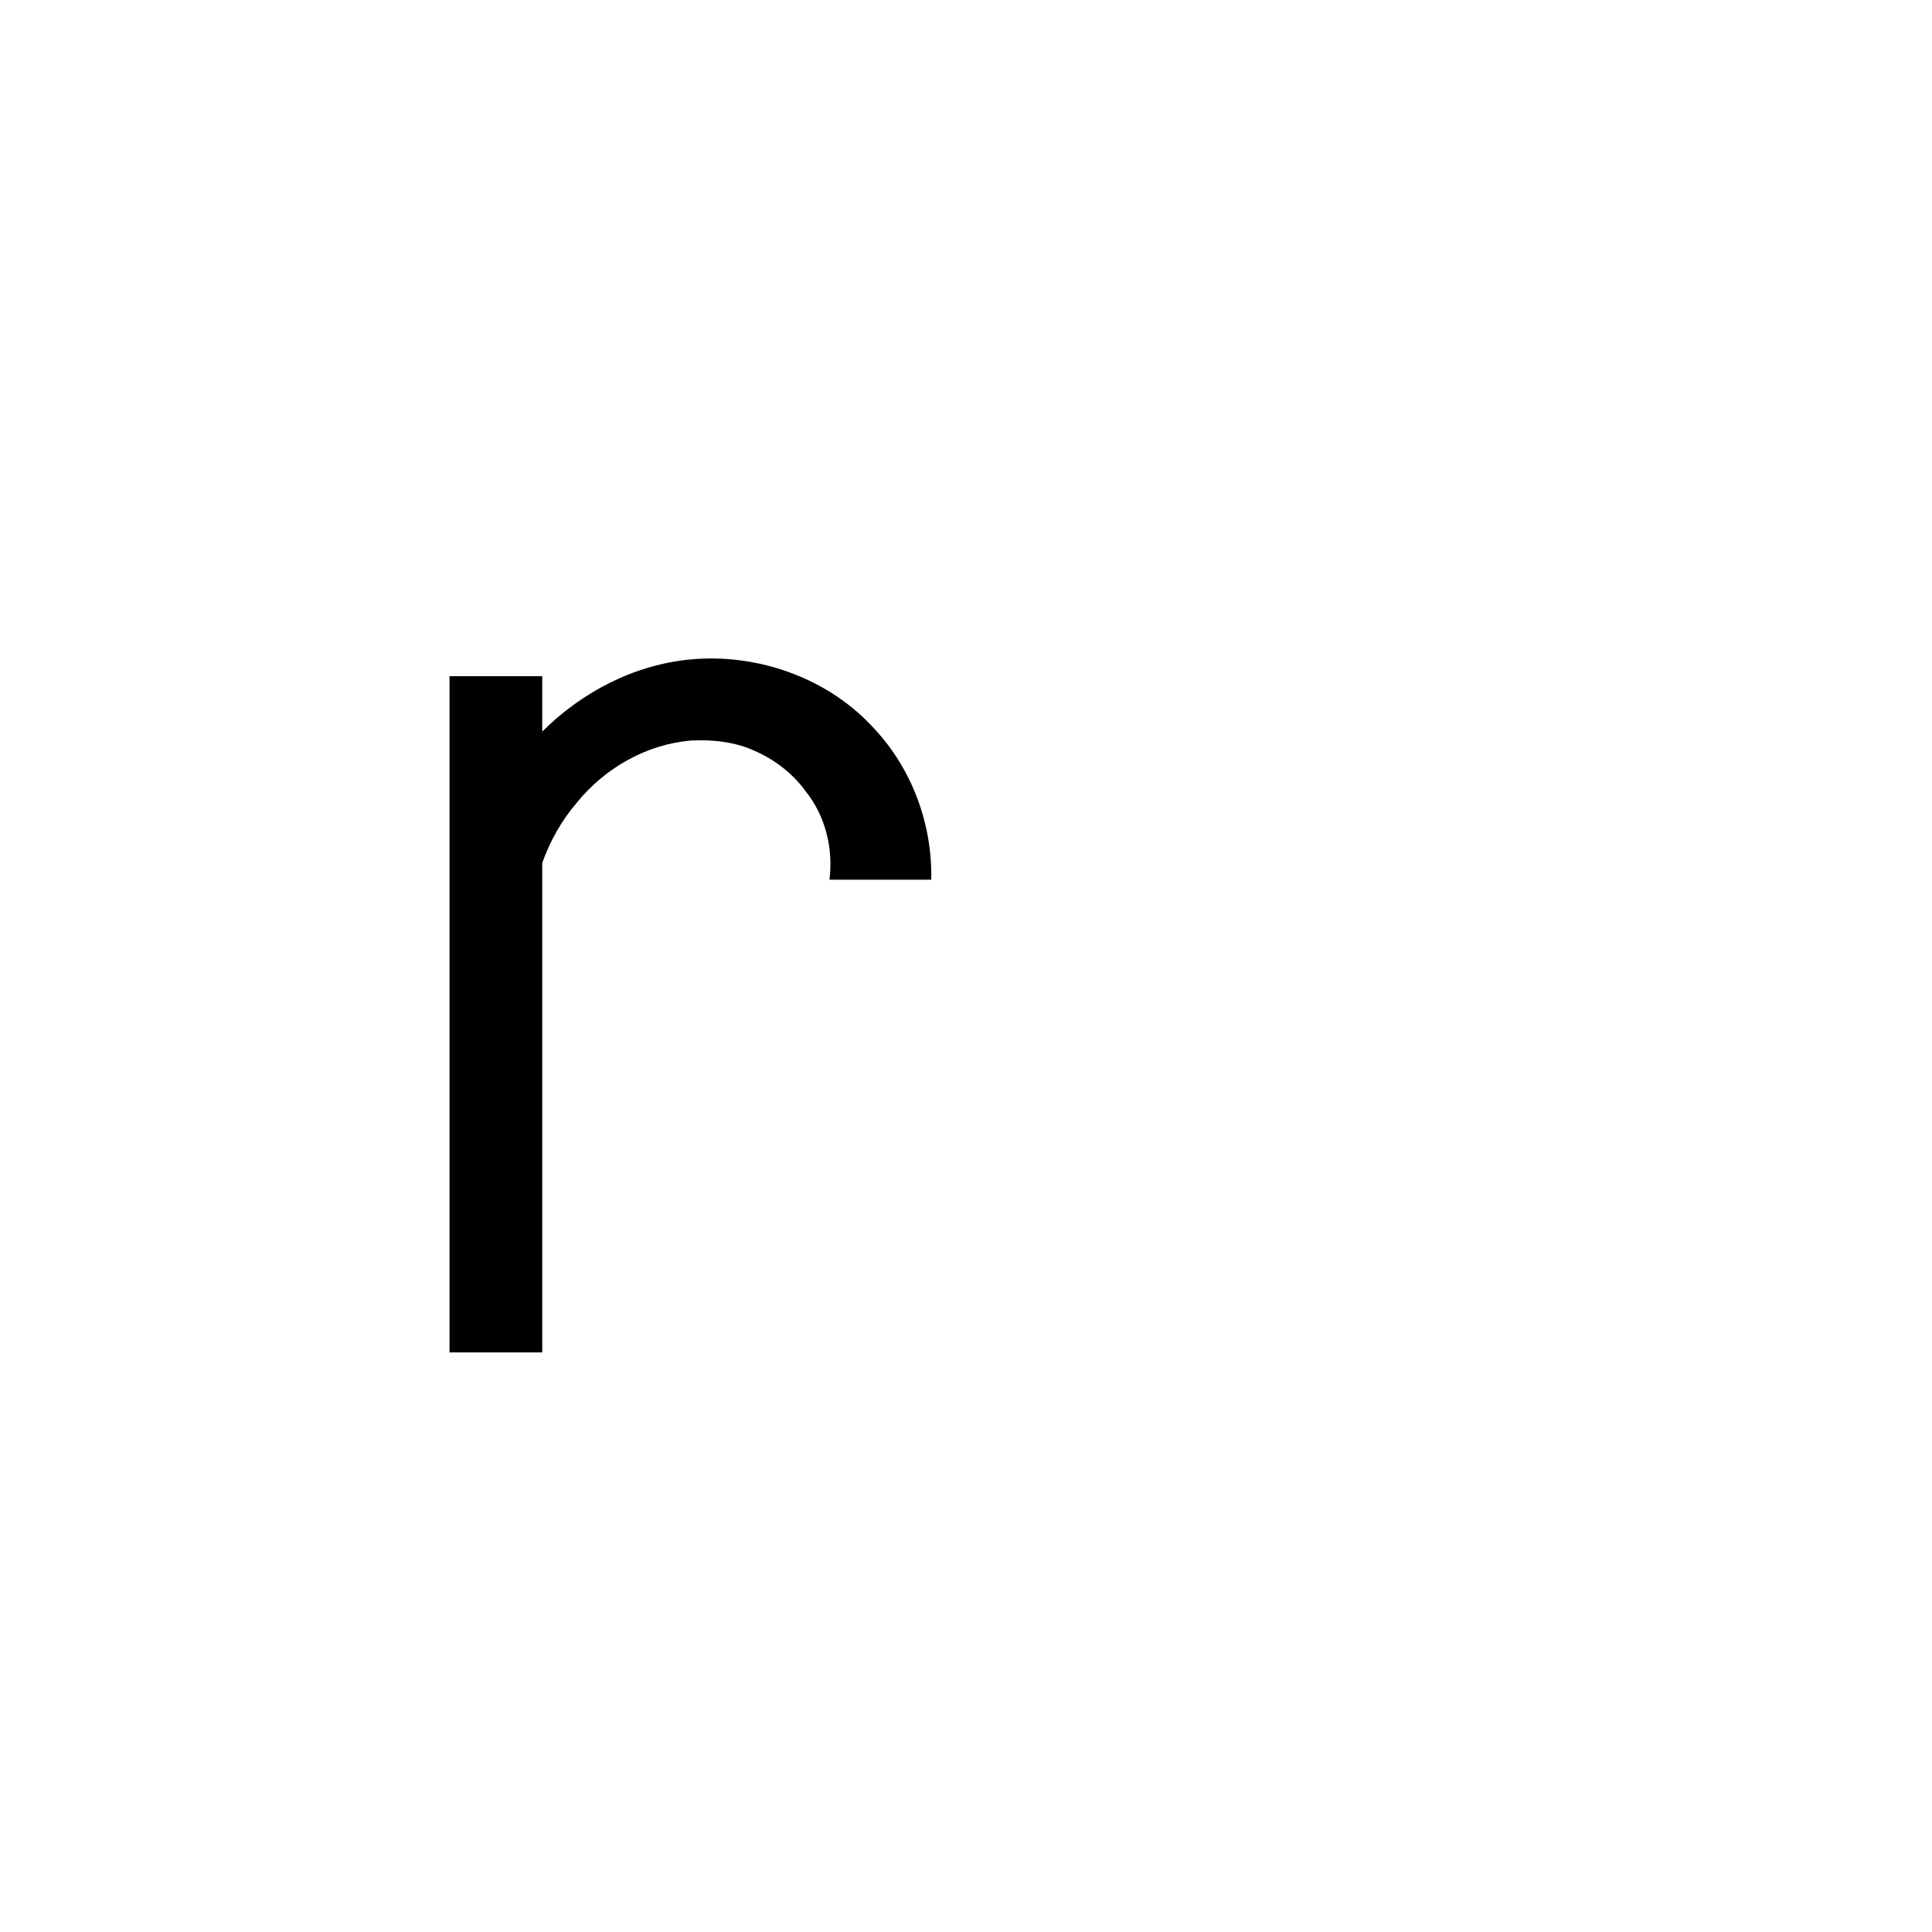
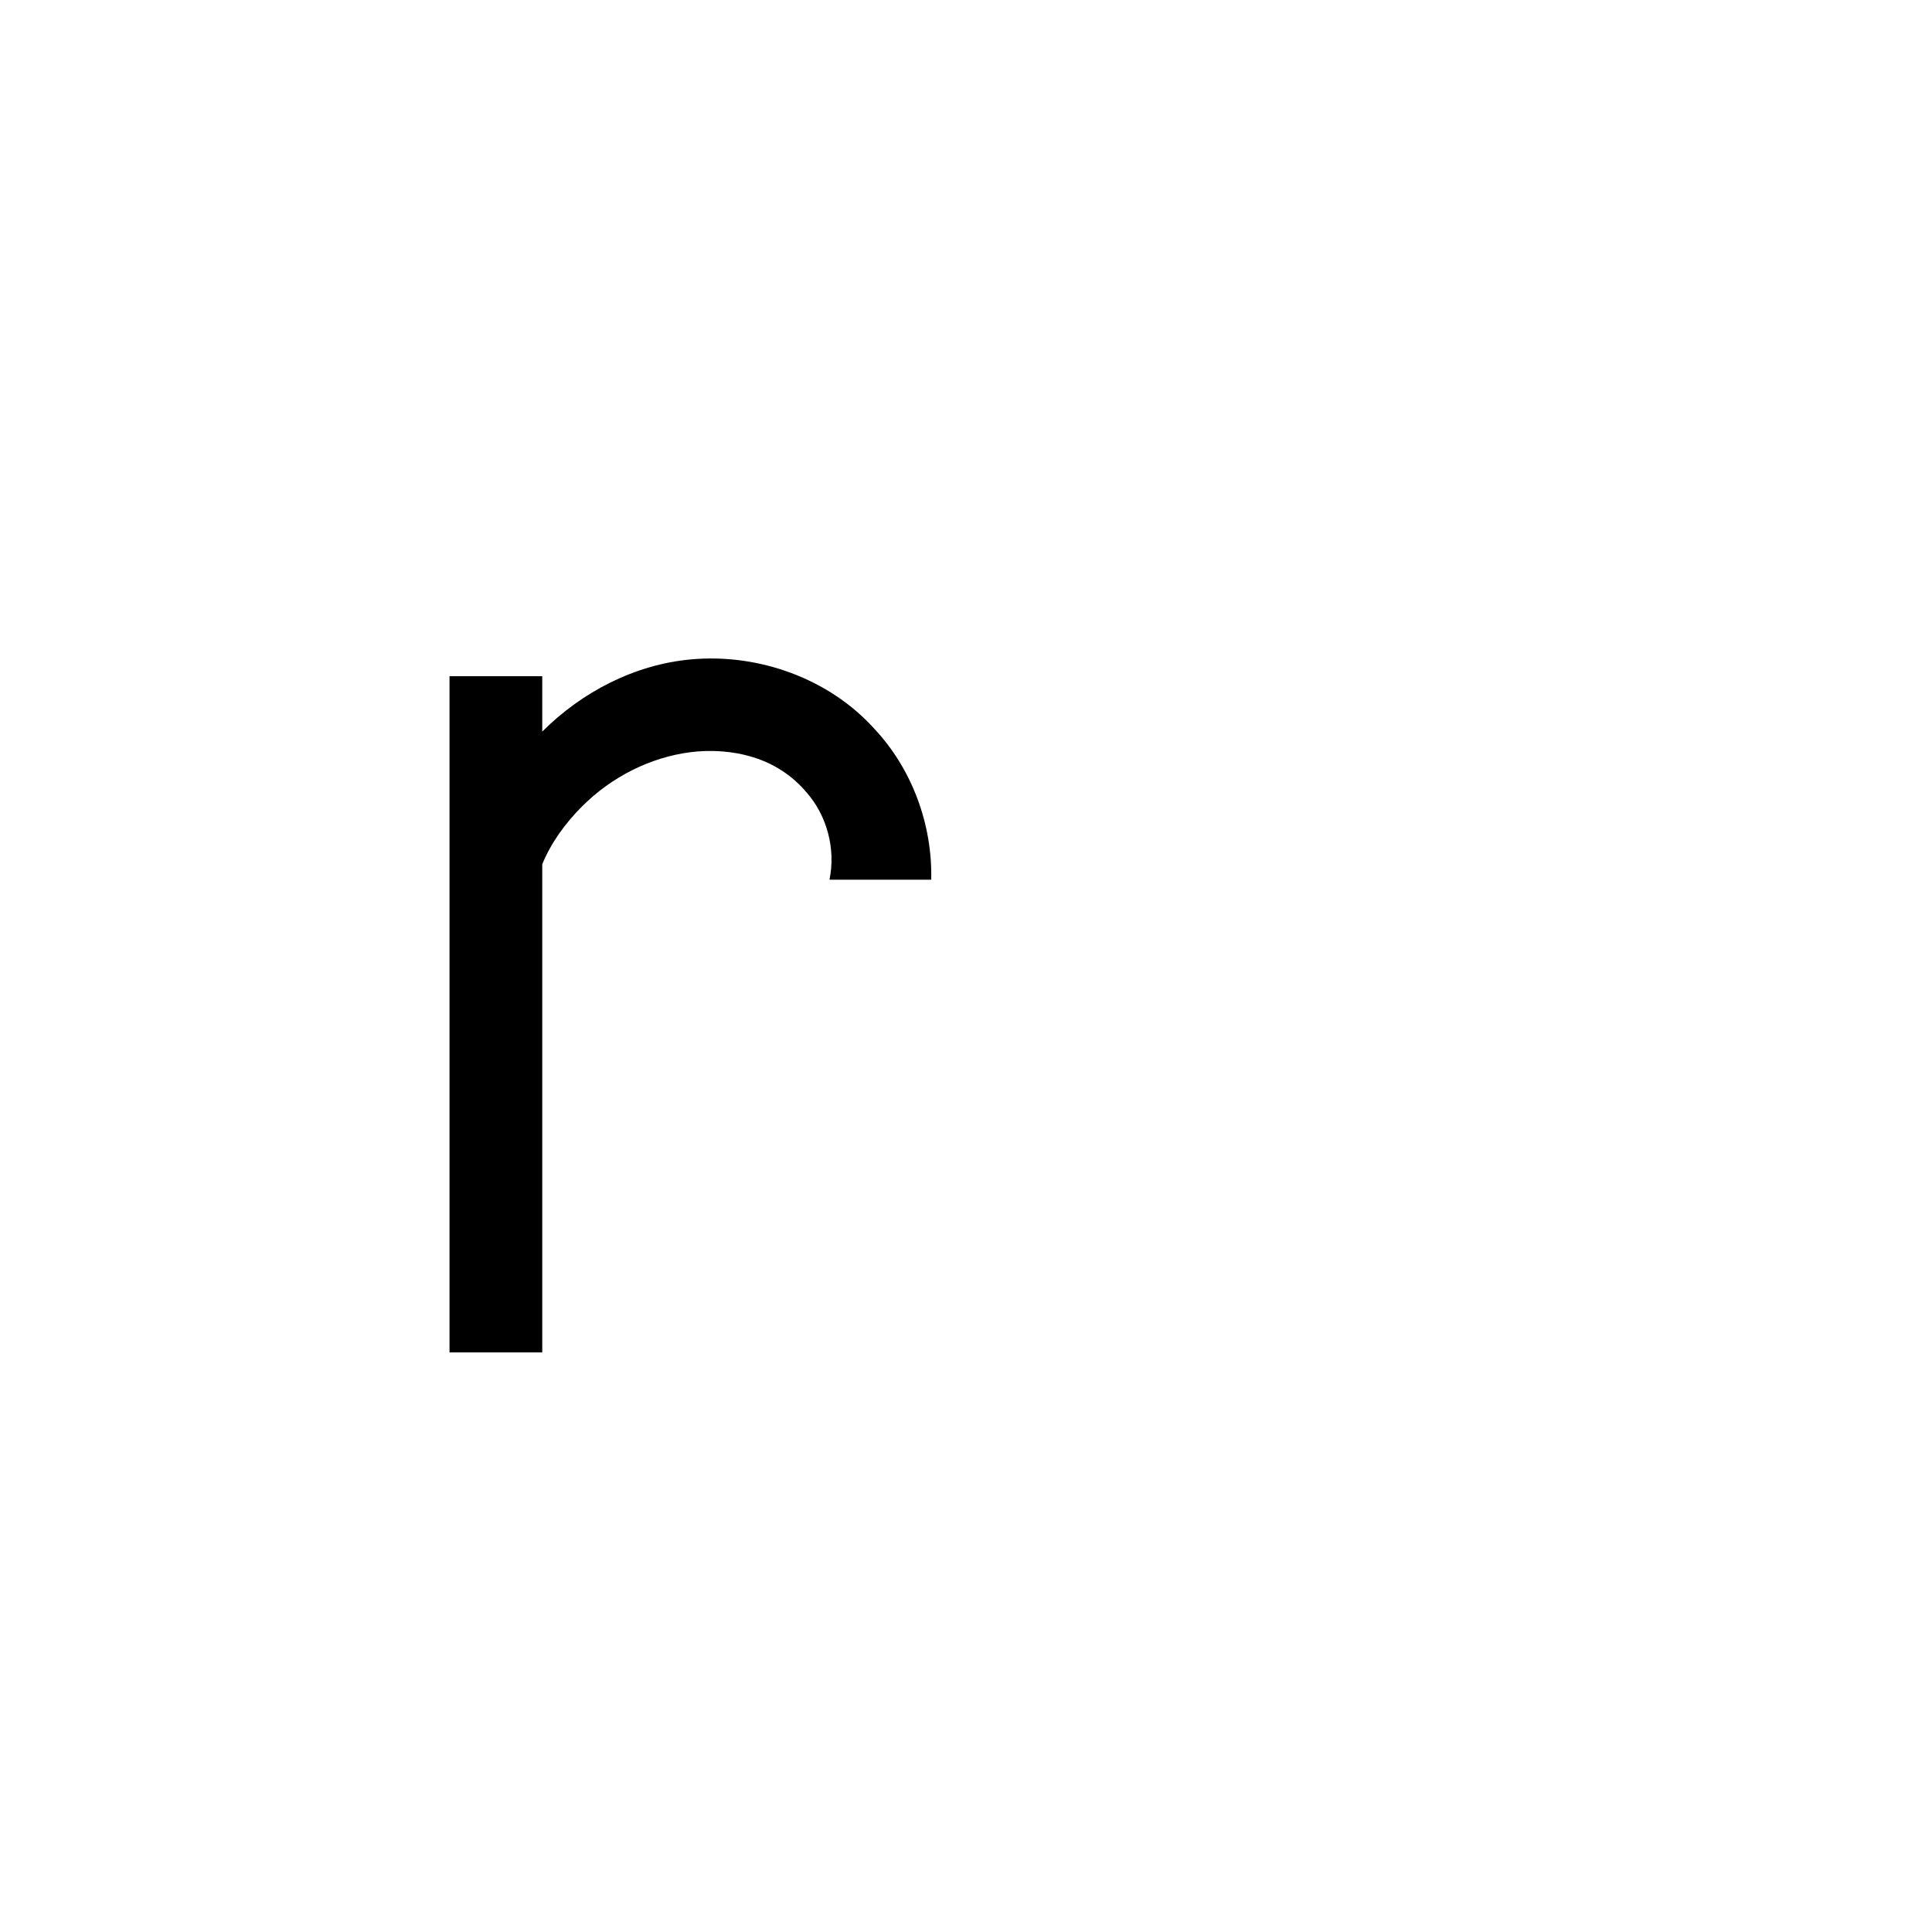
<svg xmlns="http://www.w3.org/2000/svg" viewBox="-0.25 -1.05 1.5 1.5">
-   <path d="M 0.099 -0.525 L 0.171 -0.525 L 0.171 -0.482 C 0.202 -0.513  0.243 -0.534  0.286 -0.538 C 0.339 -0.543  0.394 -0.523  0.429 -0.484 C 0.458 -0.453  0.474 -0.41  0.473 -0.367 L 0.394 -0.367 C 0.397 -0.391  0.391 -0.416  0.376 -0.435 C 0.366 -0.449  0.352 -0.46  0.336 -0.467 C 0.321 -0.474  0.303 -0.476  0.286 -0.475 C 0.252 -0.472  0.22 -0.454  0.198 -0.427 C 0.186 -0.413  0.177 -0.397  0.171 -0.38 L 0.171 -0 L 0.099 -0 L 0.099 -0.525 Z" fill="black" />
+   <path d="M 0.099 -0.525 L 0.171 -0.525 L 0.171 -0.482 C 0.202 -0.513  0.243 -0.534  0.286 -0.538 C 0.339 -0.543  0.394 -0.523  0.429 -0.484 C 0.458 -0.453  0.474 -0.41  0.473 -0.367 L 0.394 -0.367 C 0.399 -0.391  0.392 -0.417  0.376 -0.435 C 0.365 -0.448  0.351 -0.457  0.335 -0.462 C 0.319 -0.467  0.302 -0.468  0.286 -0.466 C 0.255 -0.462  0.225 -0.447  0.202 -0.424 C 0.189 -0.411  0.178 -0.396  0.171 -0.379 L 0.171 -0 L 0.099 -0 L 0.099 -0.525 Z" fill="black" />
</svg>
